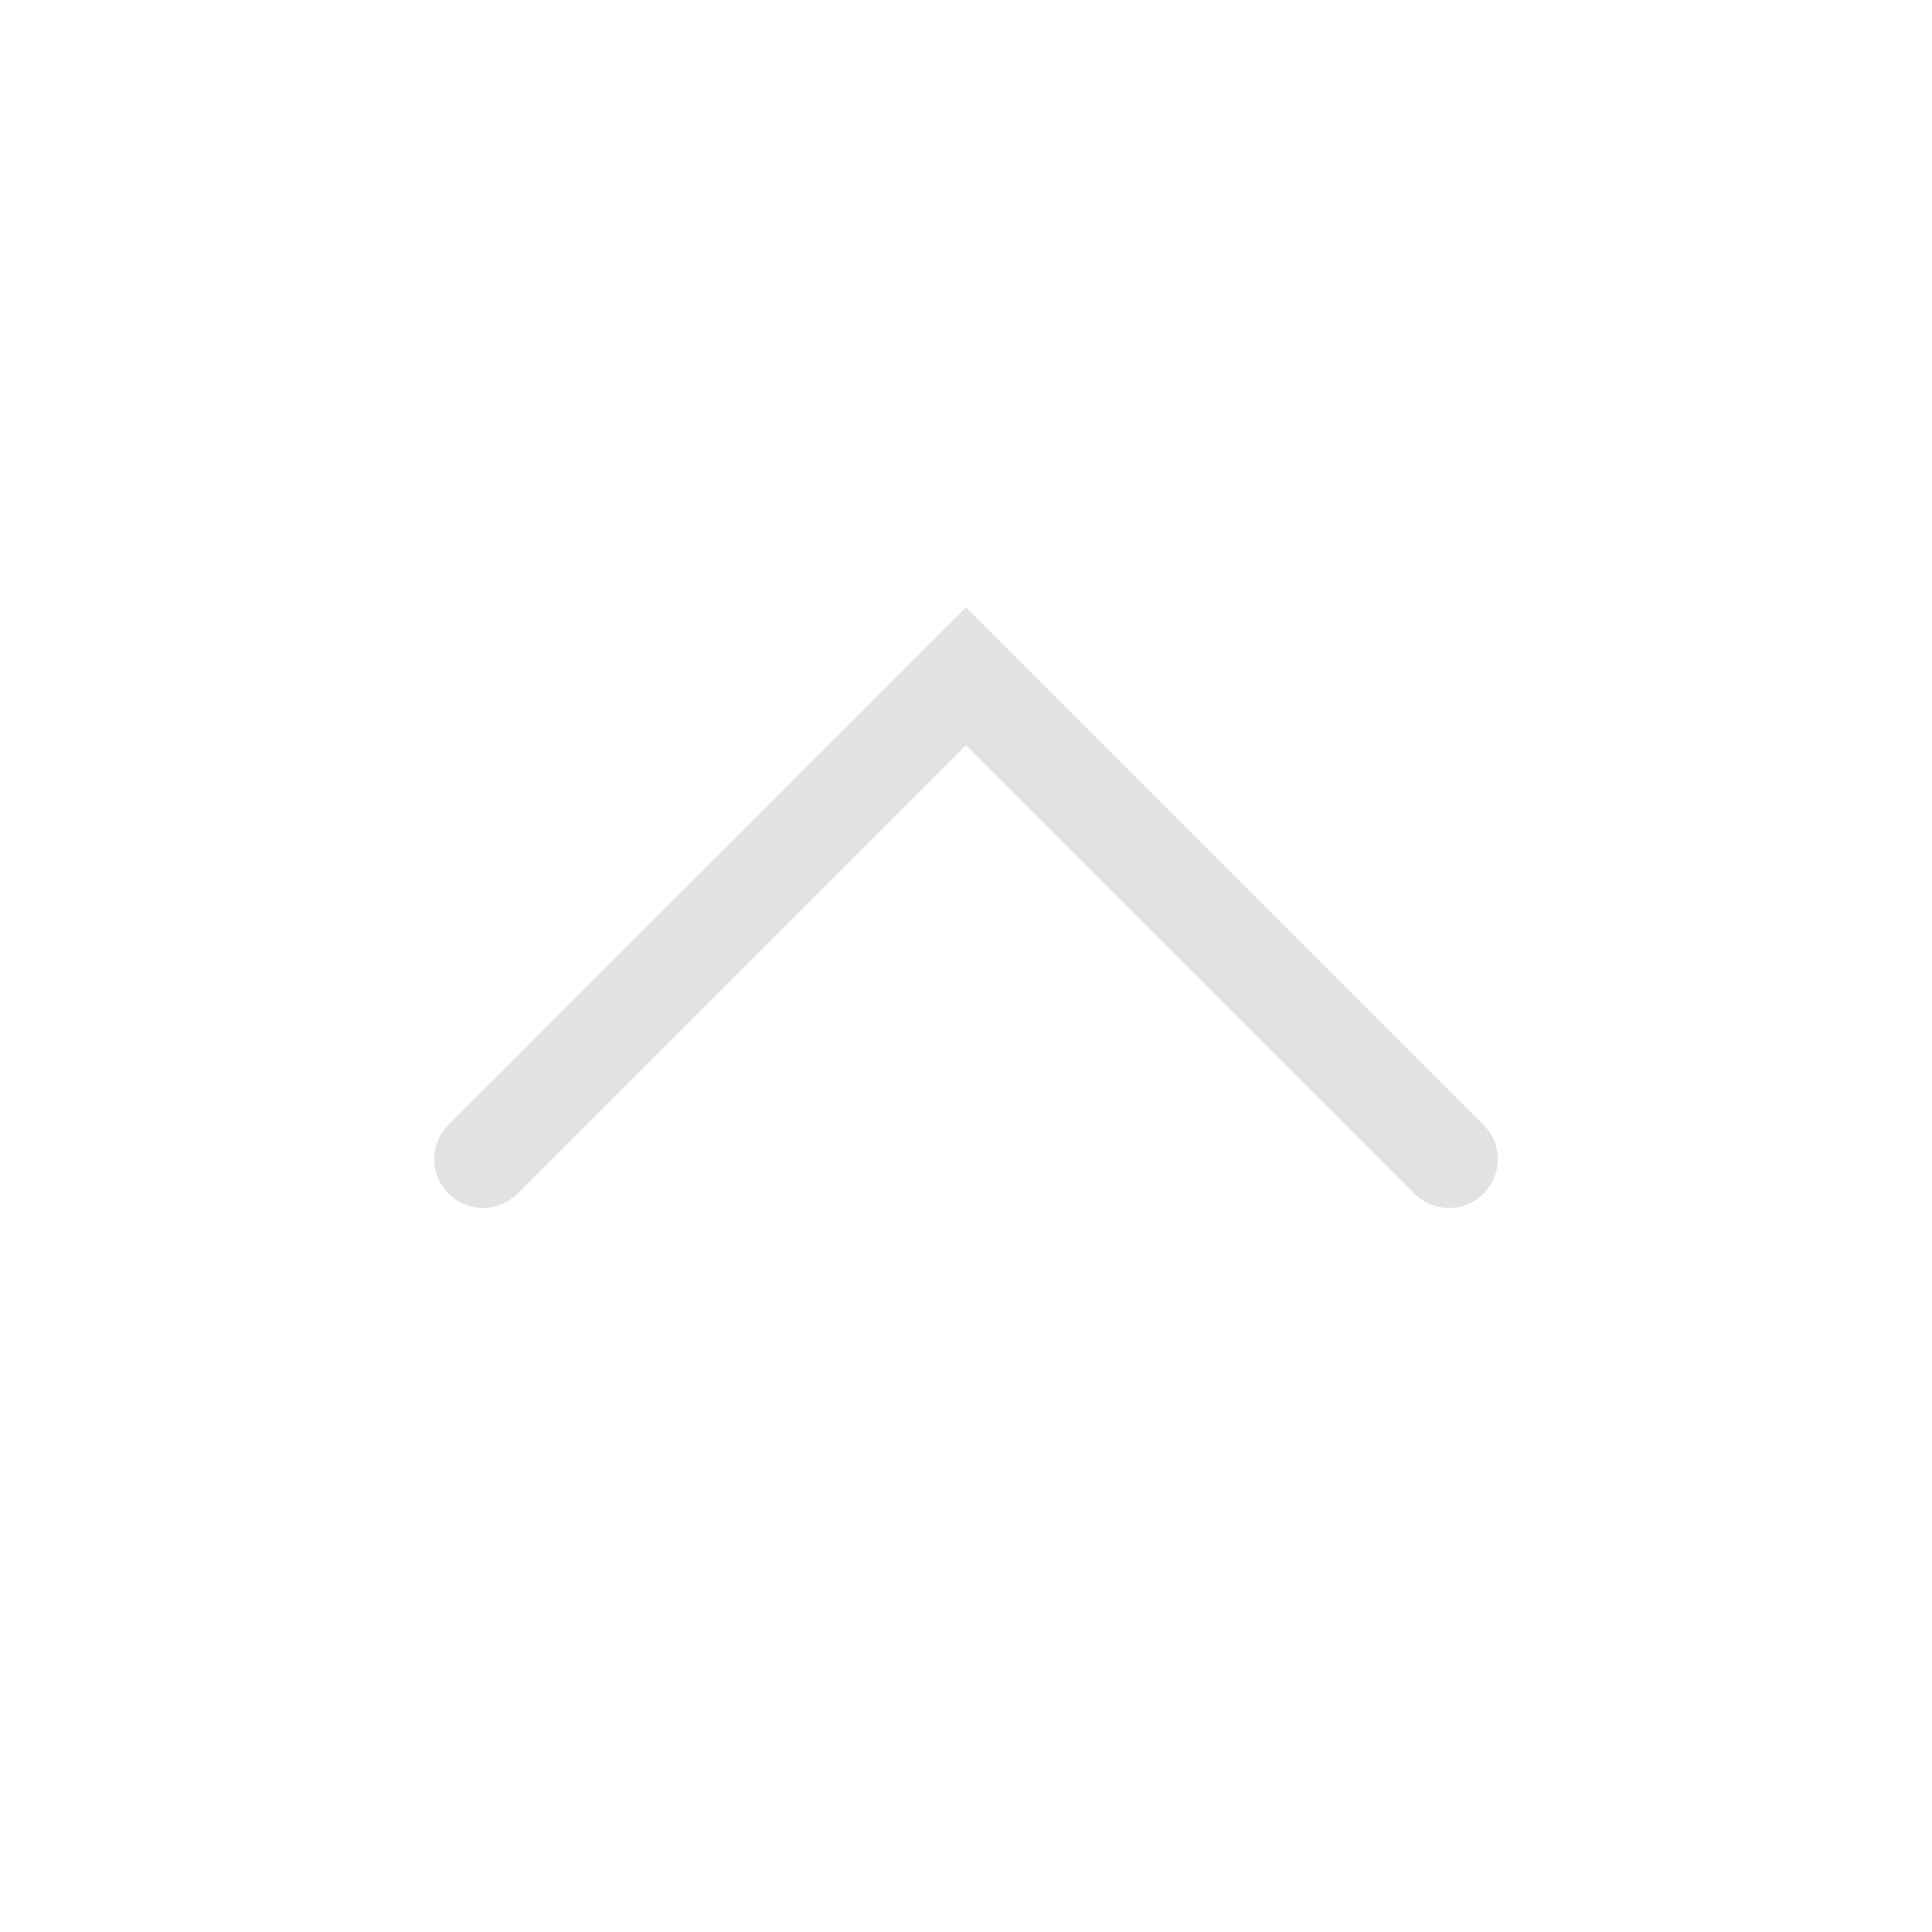
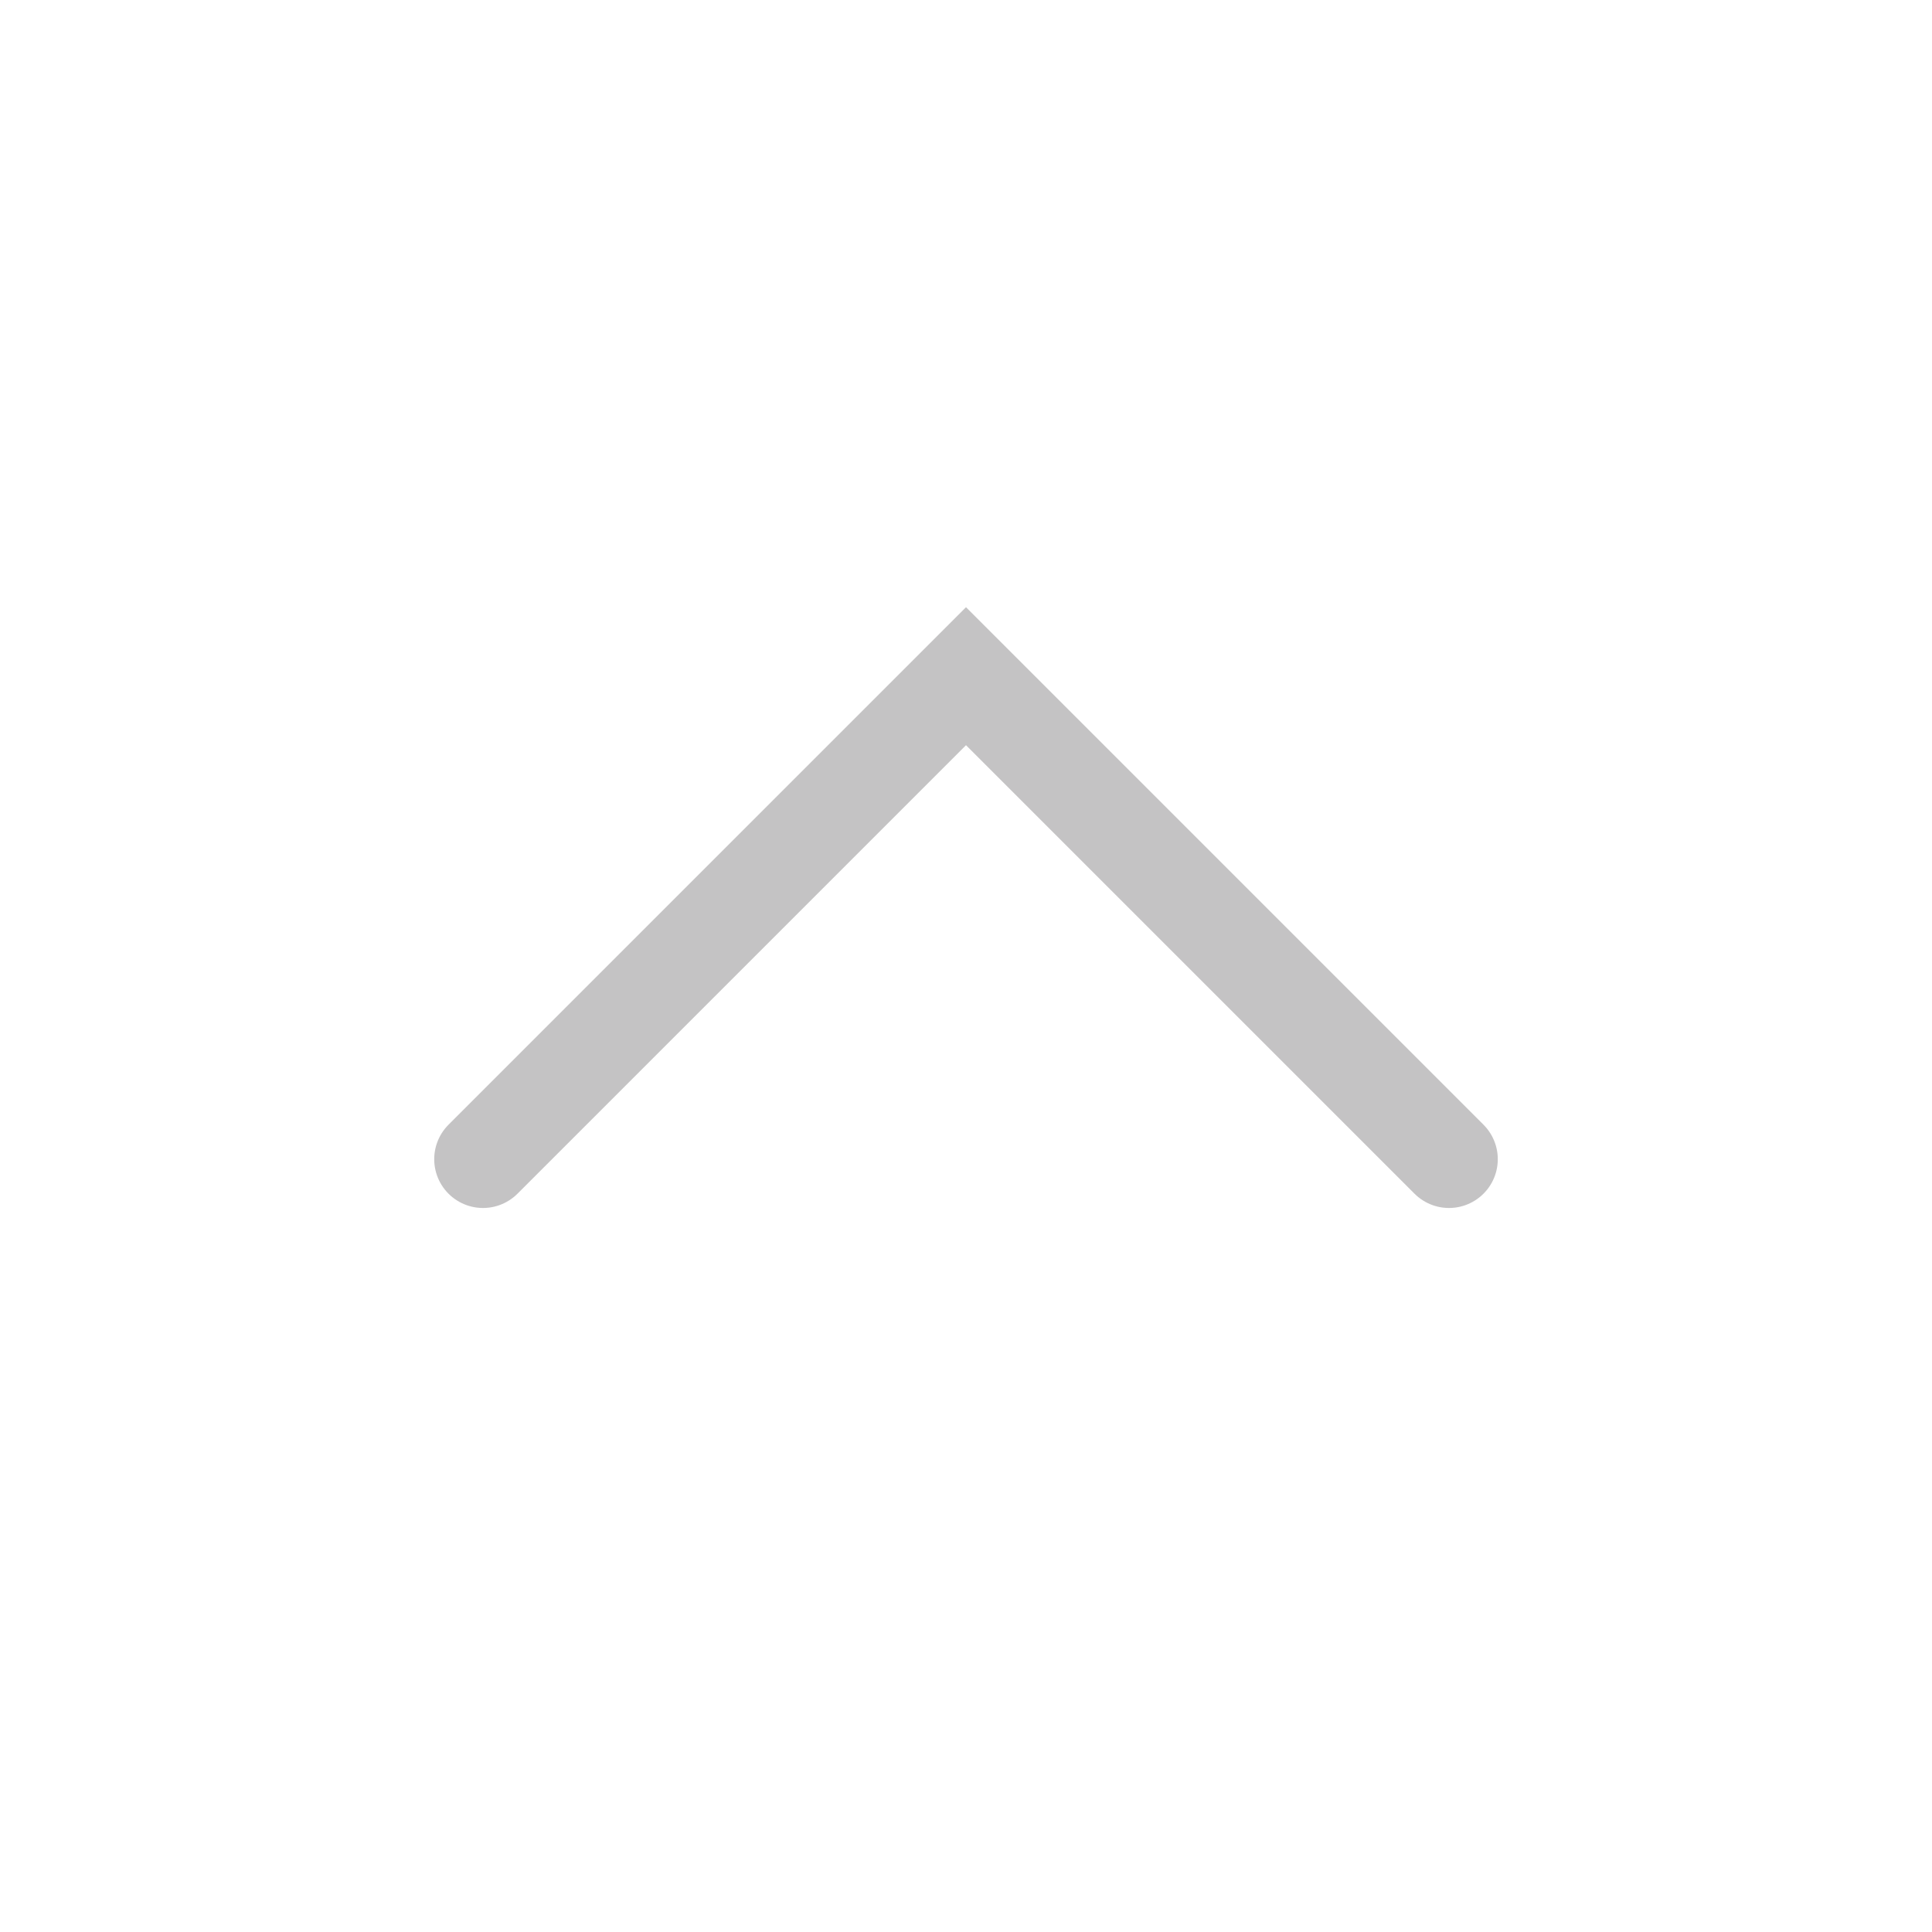
<svg xmlns="http://www.w3.org/2000/svg" viewBox="0 0 50 50" version="1.2" baseProfile="tiny">
  <defs>
</defs>
  <g fill="none" stroke="black" stroke-width="1" fill-rule="evenodd" stroke-linecap="square" stroke-linejoin="bevel">
    <g fill="none" stroke="#000000" stroke-opacity="1" stroke-width="1" stroke-linecap="square" stroke-linejoin="bevel" transform="matrix(1,0,0,1,0,0)" font-family="Noto Sans" font-size="10" font-weight="400" font-style="normal">
</g>
-     <g fill="none" stroke="#e4e2e1" stroke-opacity="1" stroke-width="1.01" stroke-linecap="round" stroke-linejoin="miter" stroke-miterlimit="2" transform="matrix(2.5,0,0,2.5,2.5,2.5)" font-family="Noto Sans" font-size="10" font-weight="400" font-style="normal">
+     <g fill="none" stroke="#c4c3c4" stroke-opacity="1" stroke-width="1.01" stroke-linecap="round" stroke-linejoin="miter" stroke-miterlimit="2" transform="matrix(2.5,0,0,2.5,2.5,2.5)" font-family="Noto Sans" font-size="10" font-weight="400" font-style="normal">
      <polyline fill="none" vector-effect="none" points="4,11 9,6 14,11 " />
    </g>
    <g fill="none" stroke="#000000" stroke-opacity="1" stroke-width="1" stroke-linecap="square" stroke-linejoin="bevel" transform="matrix(1,0,0,1,0,0)" font-family="Noto Sans" font-size="10" font-weight="400" font-style="normal">
</g>
  </g>
</svg>
